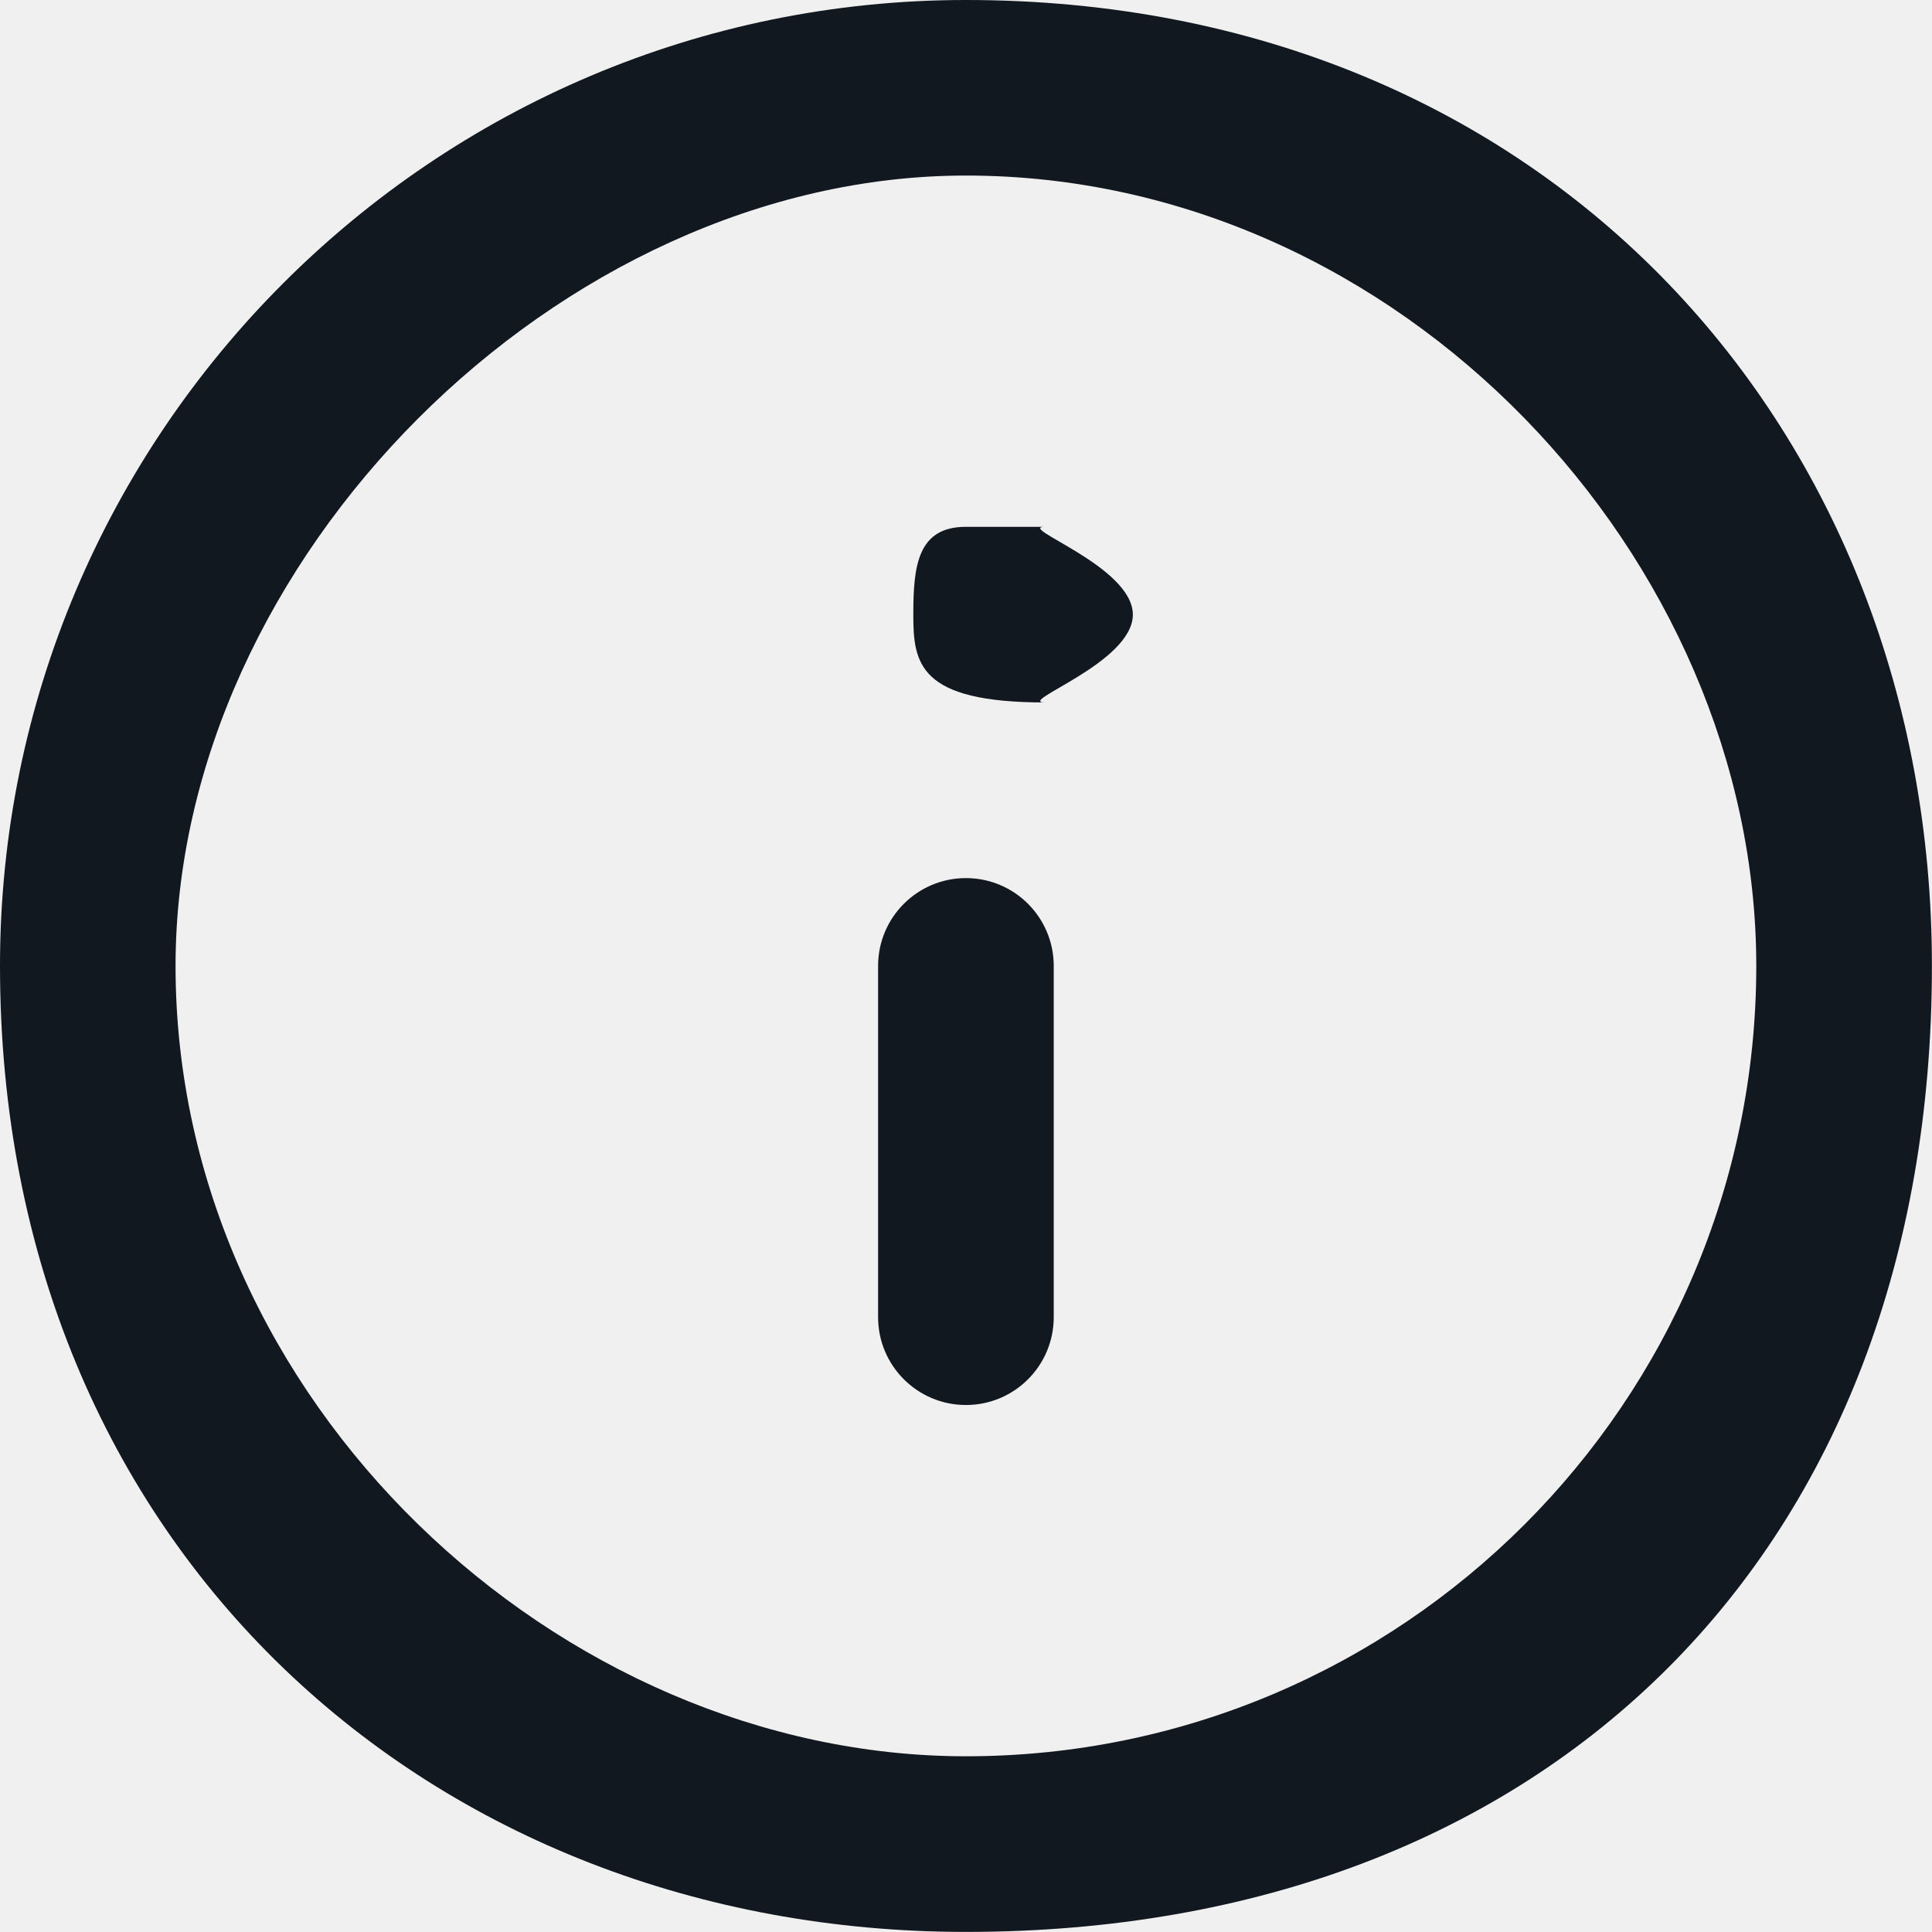
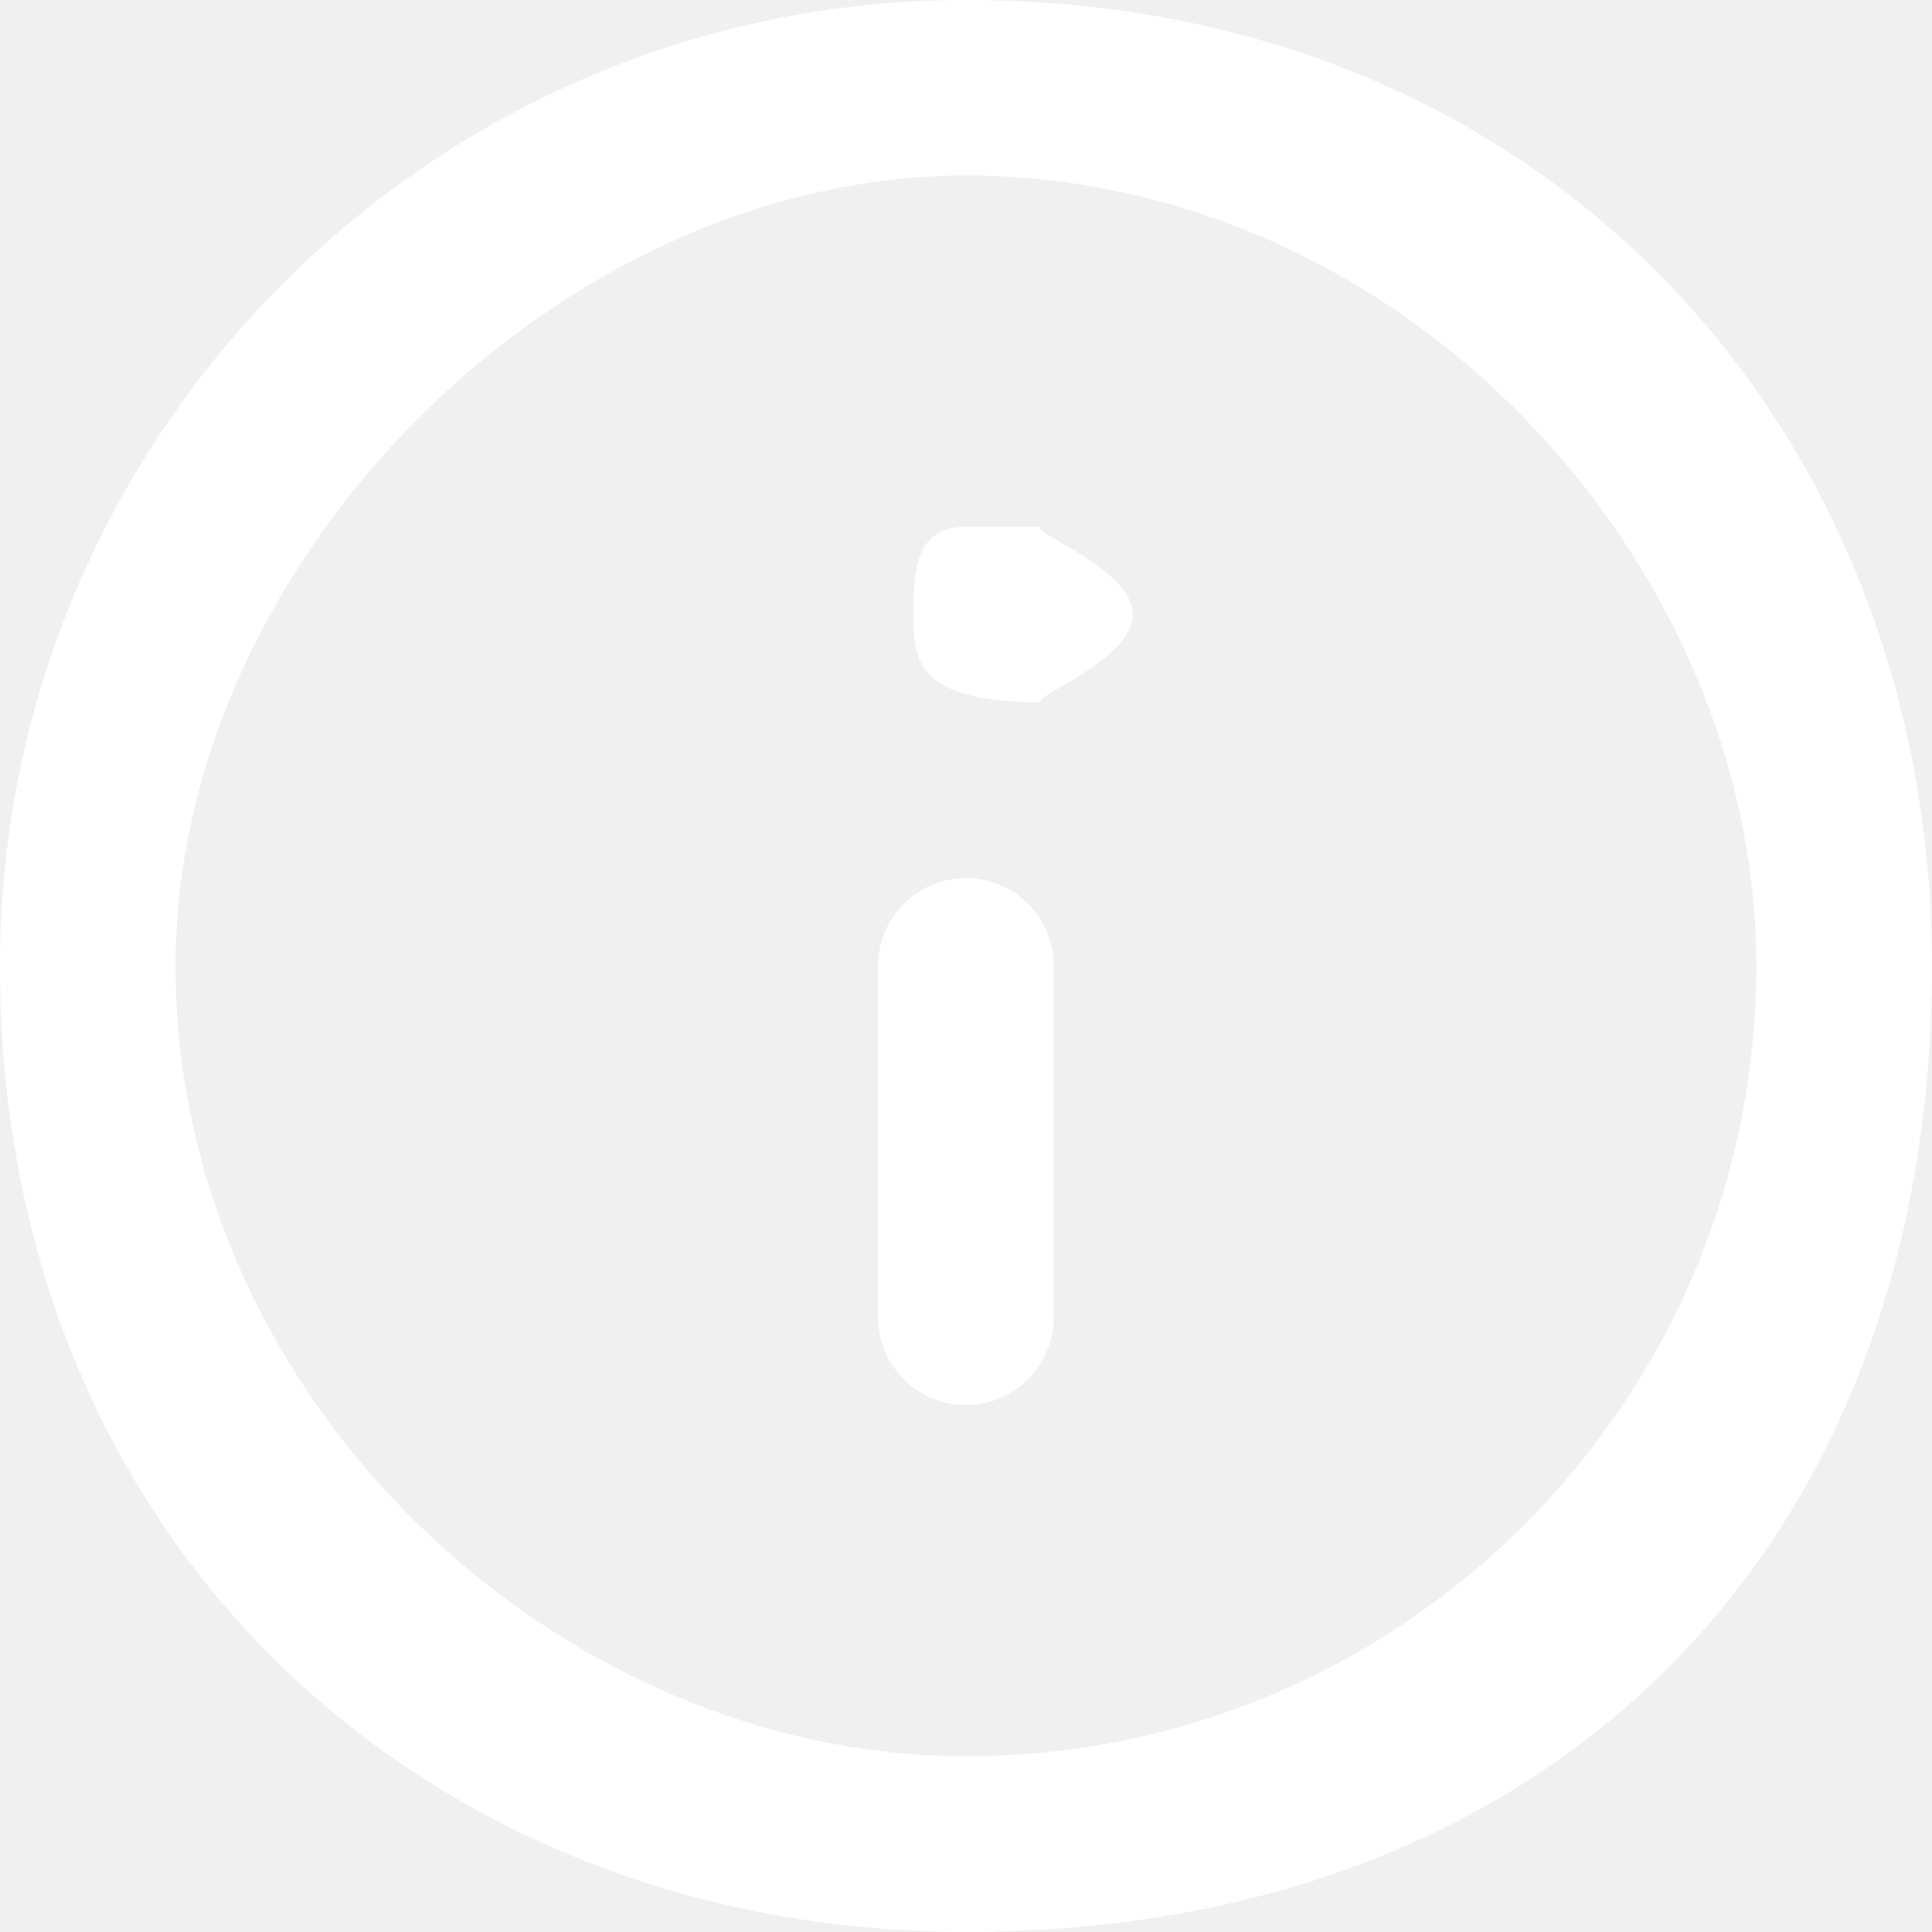
<svg xmlns="http://www.w3.org/2000/svg" width="22" height="22" viewBox="0 0 22 22" fill="none">
  <g clip-path="url(#clip0_664_141)">
-     <path fill-rule="evenodd" clip-rule="evenodd" d="M10.999 21.999C4.934 21.999 0 17.65 0 10.999C0 4.934 4.934 0 10.999 0C17.65 0 21.999 4.934 21.999 10.999C21.999 17.65 17.65 21.999 10.999 21.999ZM10.999 1.999C6.37 1.999 1.999 6.37 1.999 10.999C1.999 15.961 6.37 19.999 10.999 19.999C15.962 19.999 19.999 15.961 19.999 10.999C19.999 6.37 15.962 1.999 10.999 1.999ZM11.9 7.999C10.457 7.999 10.4 7.551 10.4 6.999C10.4 6.447 10.447 5.999 10.999 5.999H11.9C11.561 5.999 12.9 6.447 12.9 6.999C12.9 7.551 11.561 7.999 11.9 7.999ZM10.999 9.999C11.552 9.999 11.999 10.447 11.999 10.999V14.999C11.999 15.551 11.552 15.999 10.999 15.999C10.447 15.999 9.999 15.551 9.999 14.999V10.999C9.999 10.447 10.447 9.999 10.999 9.999Z" fill="#121820" />
+     <path fill-rule="evenodd" clip-rule="evenodd" d="M10.999 21.999C4.934 21.999 0 17.65 0 10.999C0 4.934 4.934 0 10.999 0C17.65 0 21.999 4.934 21.999 10.999C21.999 17.65 17.65 21.999 10.999 21.999ZM10.999 1.999C6.37 1.999 1.999 6.37 1.999 10.999C1.999 15.961 6.37 19.999 10.999 19.999C15.962 19.999 19.999 15.961 19.999 10.999C19.999 6.37 15.962 1.999 10.999 1.999ZM11.9 7.999C10.457 7.999 10.4 7.551 10.4 6.999C10.4 6.447 10.447 5.999 10.999 5.999H11.9C11.561 5.999 12.9 6.447 12.9 6.999C12.9 7.551 11.561 7.999 11.9 7.999ZM10.999 9.999C11.552 9.999 11.999 10.447 11.999 10.999V14.999C11.999 15.551 11.552 15.999 10.999 15.999C10.447 15.999 9.999 15.551 9.999 14.999V10.999C9.999 10.447 10.447 9.999 10.999 9.999Z" fill="#ffffff" />
  </g>
  <defs>
    <clipPath id="clip0_664_141">
      <rect width="22" height="22" fill="white" />
    </clipPath>
  </defs>
</svg>
